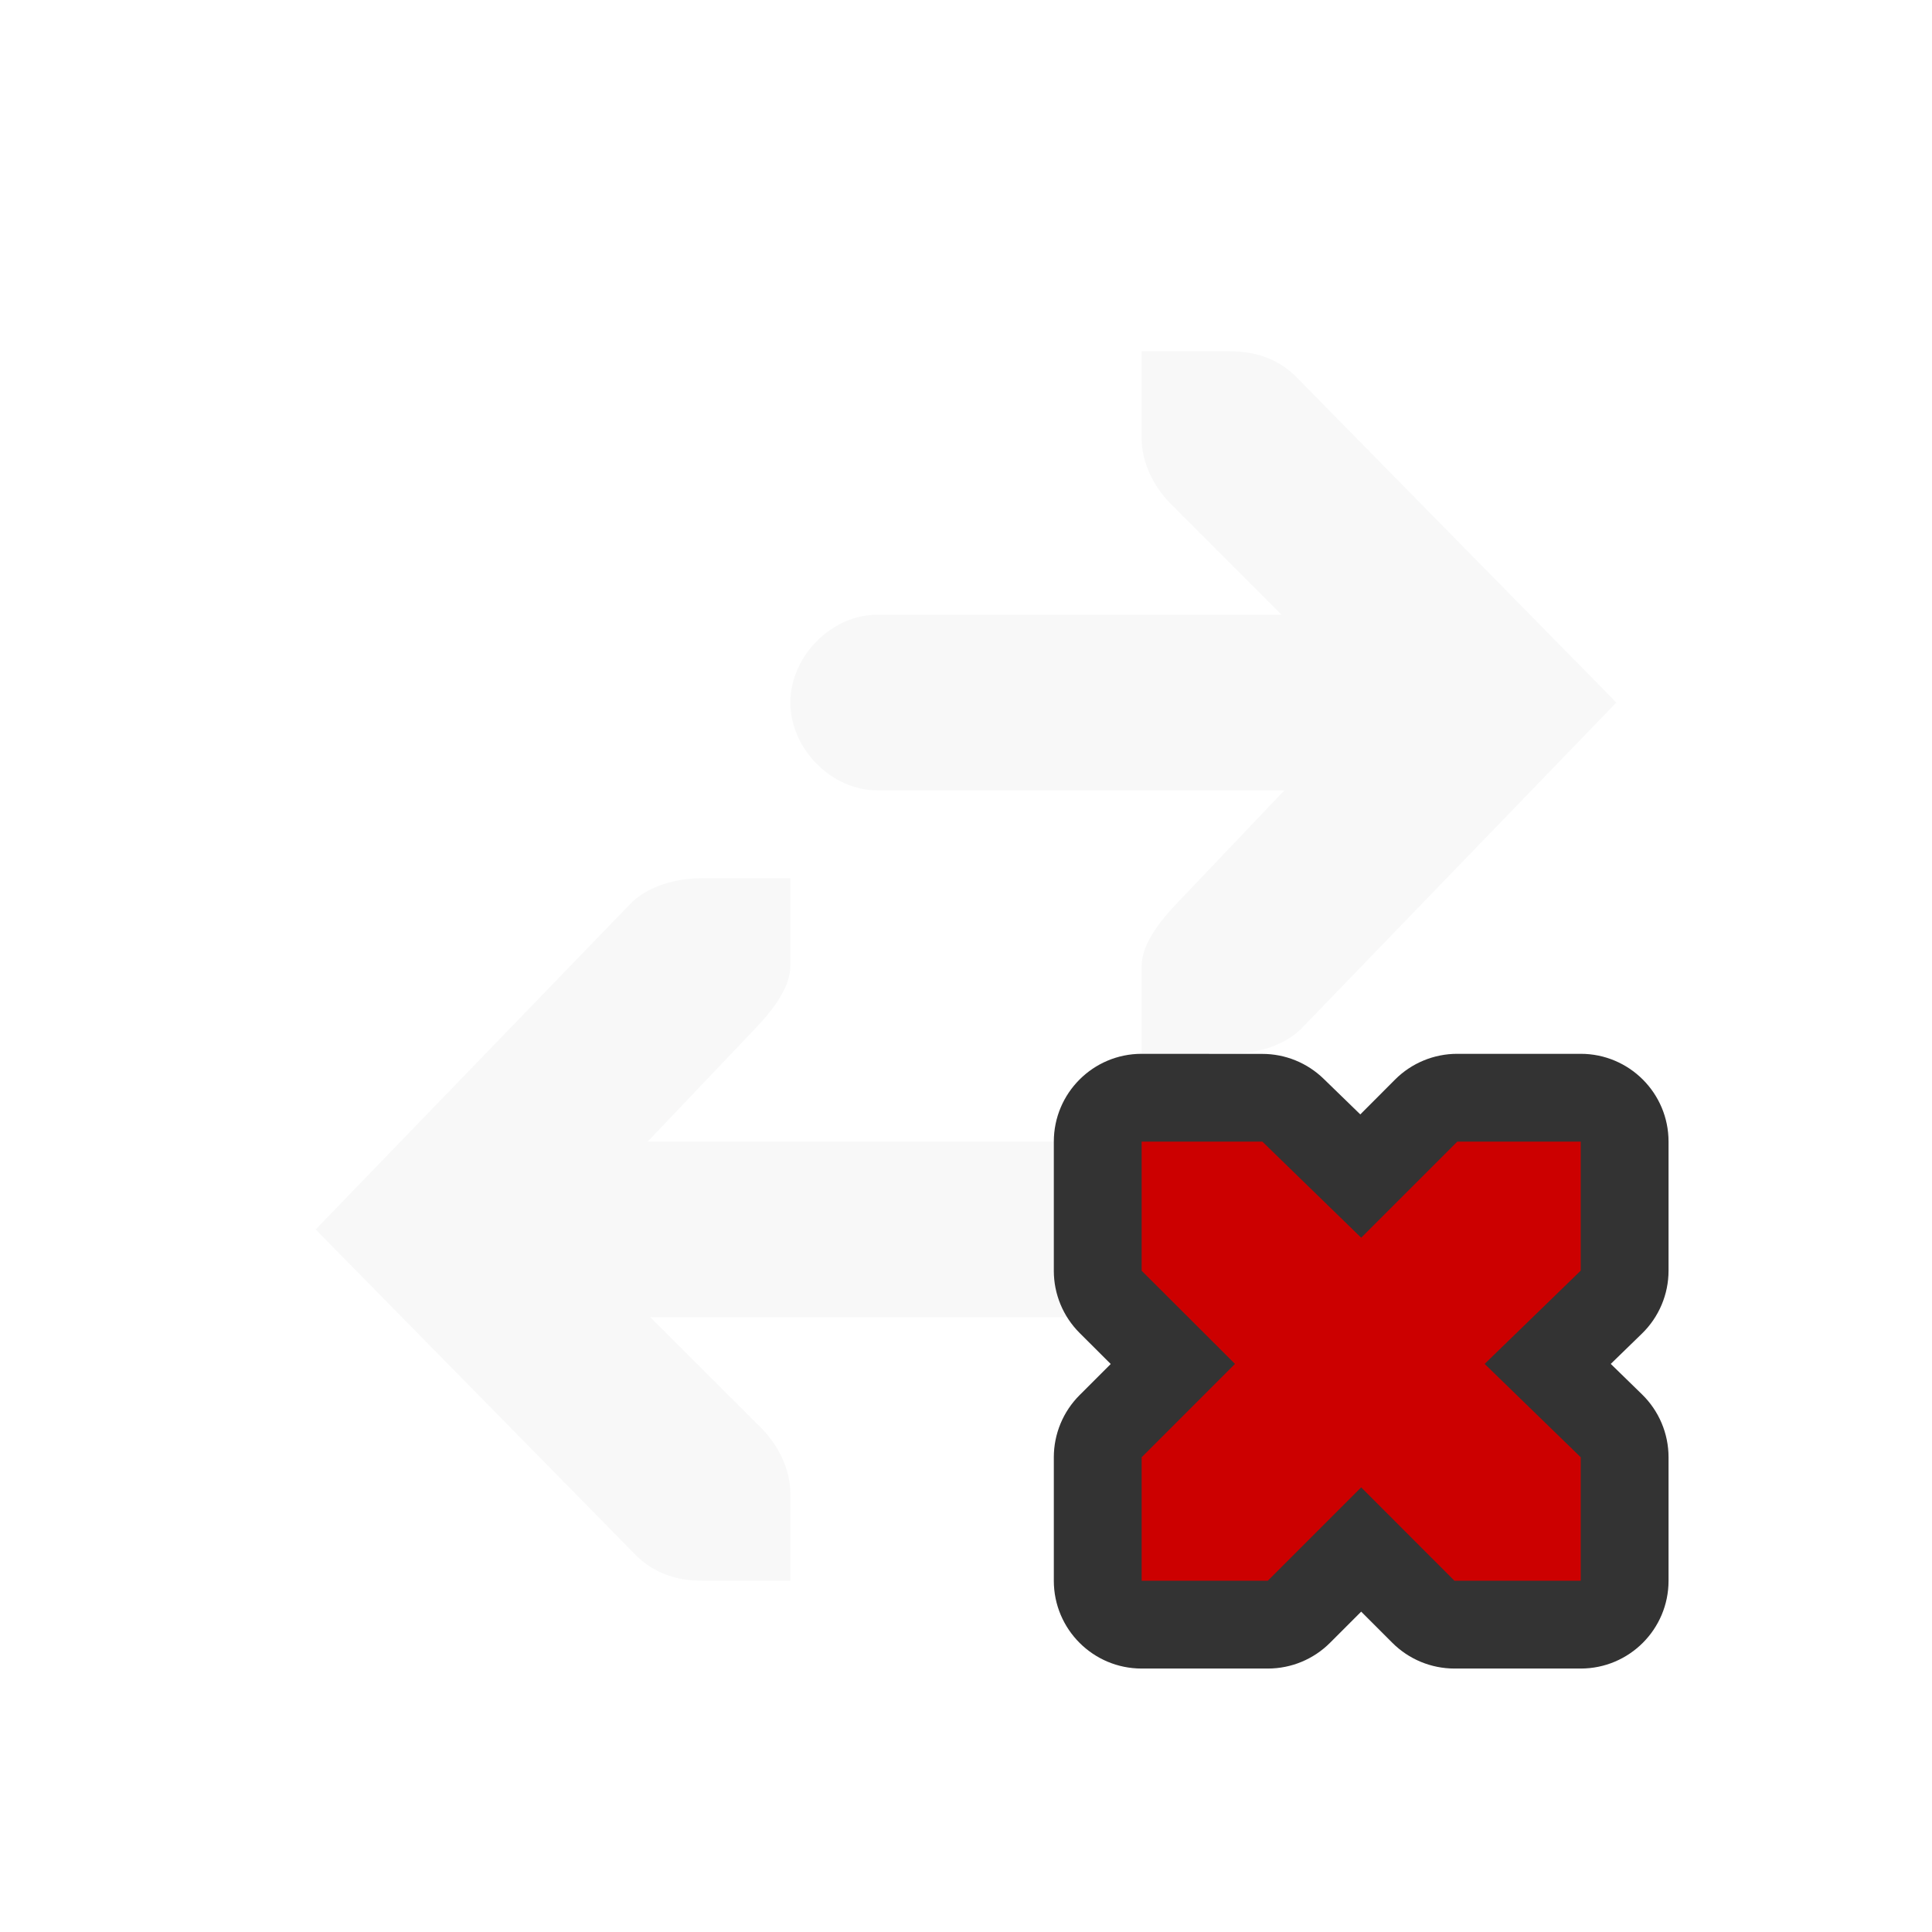
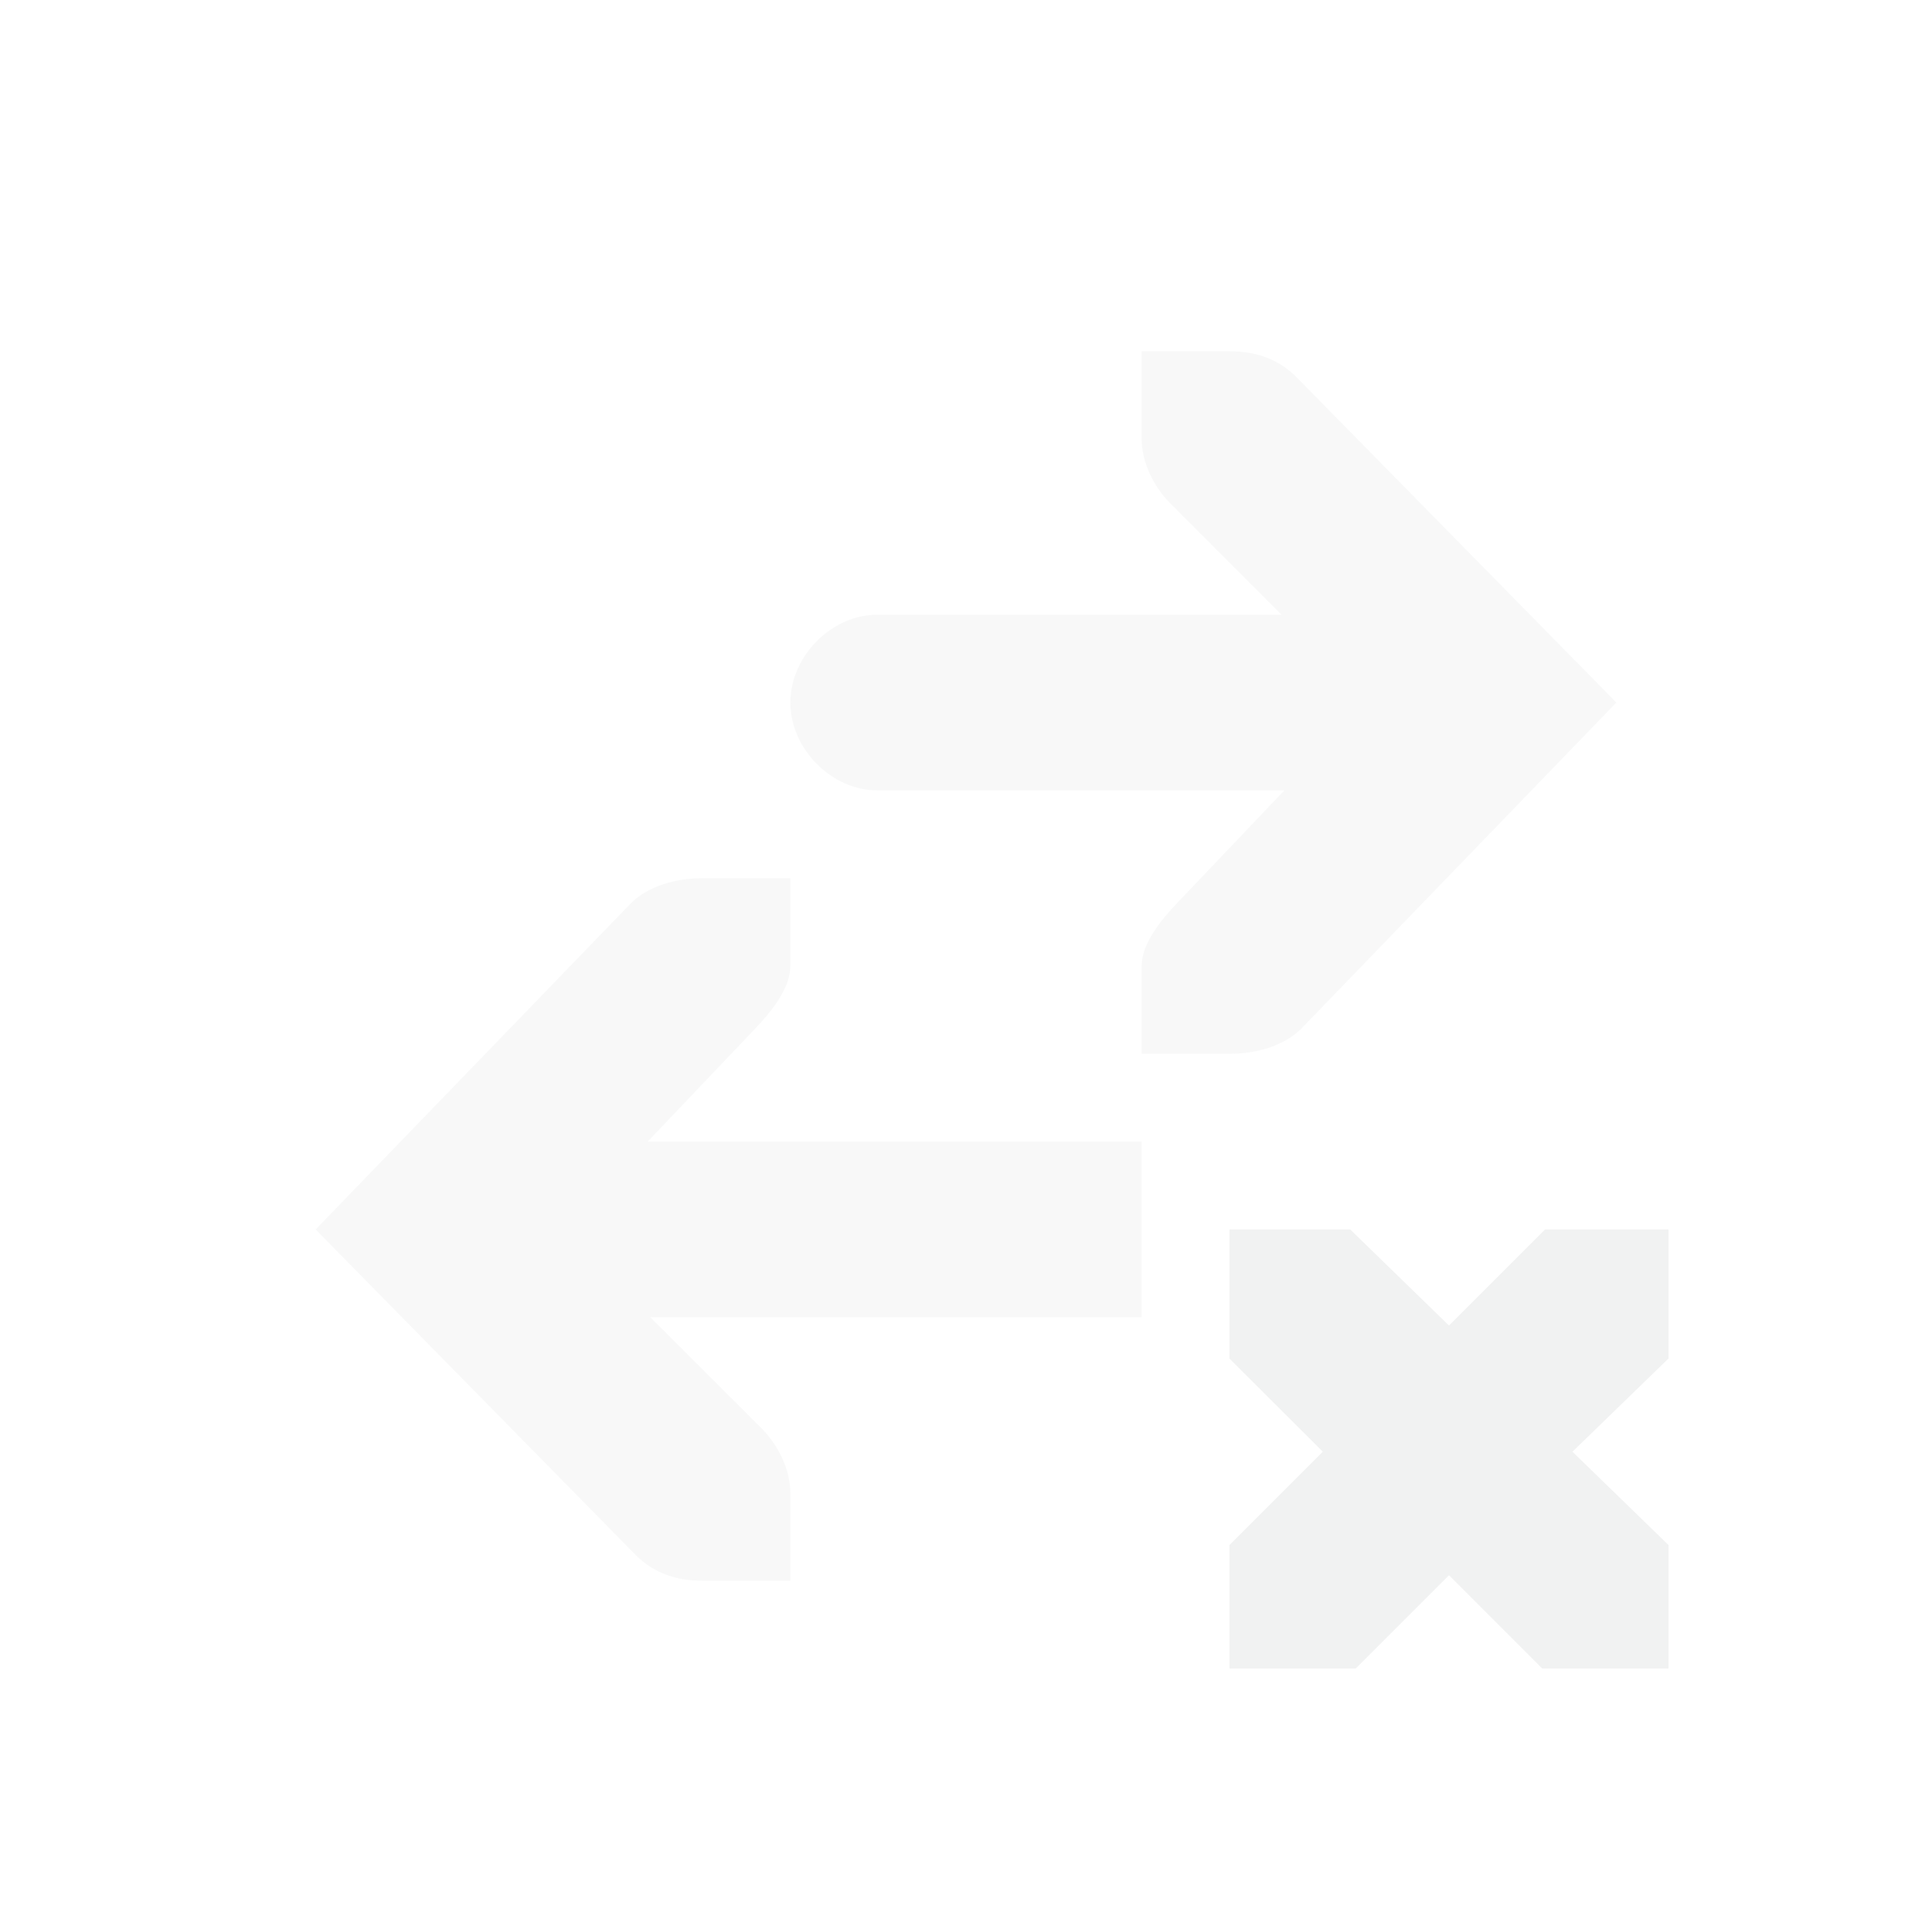
<svg xmlns="http://www.w3.org/2000/svg" version="1.1" viewBox="-3 -3 22 22">
-   <path opacity=".5" style="text-decoration-line:none;text-transform:none;text-indent:0" font-family="Sans" d="m5 7c-0.31 0-0.615 0.09-0.812 0.281l-3.594 3.719 3.656 3.719c0.198 0.19 0.44 0.281 0.75 0.281h1v-1c0-0.257-0.13-0.529-0.312-0.719l-1.282-1.281h5.594v-2h-5.625l1.219-1.281c0.183-0.19 0.406-0.462 0.406-0.719v-1z" overflow="visible" font-weight="400" fill="#f1f2f2" />
-   <path opacity=".5" style="text-decoration-line:none;text-transform:none;text-indent:0" font-family="Sans" d="m11 9c0.31 0 0.615-0.09 0.813-0.281l3.593-3.719-3.656-3.719c-0.198-0.19-0.44-0.281-0.75-0.281h-1v1c0 0.257 0.13 0.529 0.313 0.719l1.28 1.281h-4.593c-0.528-0.007-1 0.472-1 1s0.472 1.007 1 1h4.625l-1.219 1.281c-0.182 0.19-0.406 0.462-0.406 0.719v1z" overflow="visible" font-weight="400" fill="#f1f2f2" />
-   <path style="color:#f1f2f2" fill="#333" d="m10 9a1 1 0 0 0 -1 1v1.471a1 1 0 0 0 0.293 0.707l0.355 0.354-0.355 0.355a1 1 0 0 0 -0.293 0.707v1.406a1 1 0 0 0 1 1h1.438a1 1 0 0 0 0.707 -0.293l0.355-0.355 0.355 0.355a1 1 0 0 0 0.707 0.293h1.438a1 1 0 0 0 1 -1v-1.406a1 1 0 0 0 -0.303 -0.717l-0.355-0.346 0.355-0.345a1 1 0 0 0 0.303 -0.717v-1.469a1 1 0 0 0 -1 -1h-1.407a1 1 0 0 0 -0.707 0.293l-0.396 0.397-0.418-0.406a1 1 0 0 0 -0.698 -0.283z" />
-   <path style="color:#f1f2f2" d="m10 10h1.375l1.125 1.094 1.094-1.094h1.406v1.469l-1.094 1.062 1.094 1.063v1.406h-1.438l-1.062-1.063-1.063 1.063h-1.437v-1.406l1.063-1.063-1.063-1.061z" overflow="visible" fill="#c00" />
+   <g fill="#f1f2f2">
+     <path opacity=".5" style="text-decoration-line:none;text-transform:none;text-indent:0" font-weight="400" d="m5 7c-0.31 0-0.615 0.09-0.812 0.281l-3.594 3.719 3.656 3.719c0.198 0.19 0.44 0.281 0.75 0.281h1v-1c0-0.257-0.13-0.529-0.312-0.719l-1.282-1.281h5.594v-2h-5.625l1.219-1.281c0.183-0.19 0.406-0.462 0.406-0.719v-1z" overflow="visible" font-family="Sans" />
+     <path opacity=".5" style="text-decoration-line:none;text-transform:none;text-indent:0" font-weight="400" d="m11 9c0.31 0 0.615-0.09 0.813-0.281l3.593-3.719-3.656-3.719c-0.198-0.19-0.44-0.281-0.75-0.281h-1v1c0 0.257 0.13 0.529 0.313 0.719l1.28 1.281h-4.593c-0.528-0.007-1 0.472-1 1s0.472 1.007 1 1h4.625l-1.219 1.281c-0.182 0.19-0.406 0.462-0.406 0.719v1z" overflow="visible" font-family="Sans" />
+     <path style="color:#f1f2f2" overflow="visible" d="m11 11h1.375l1.125 1.094 1.094-1.094h1.406v1.469l-1.094 1.062 1.094 1.063v1.406h-1.438l-1.062-1.063-1.063 1.063h-1.437v-1.406l1.063-1.063-1.063-1.061z" />
+   </g>
</svg>
